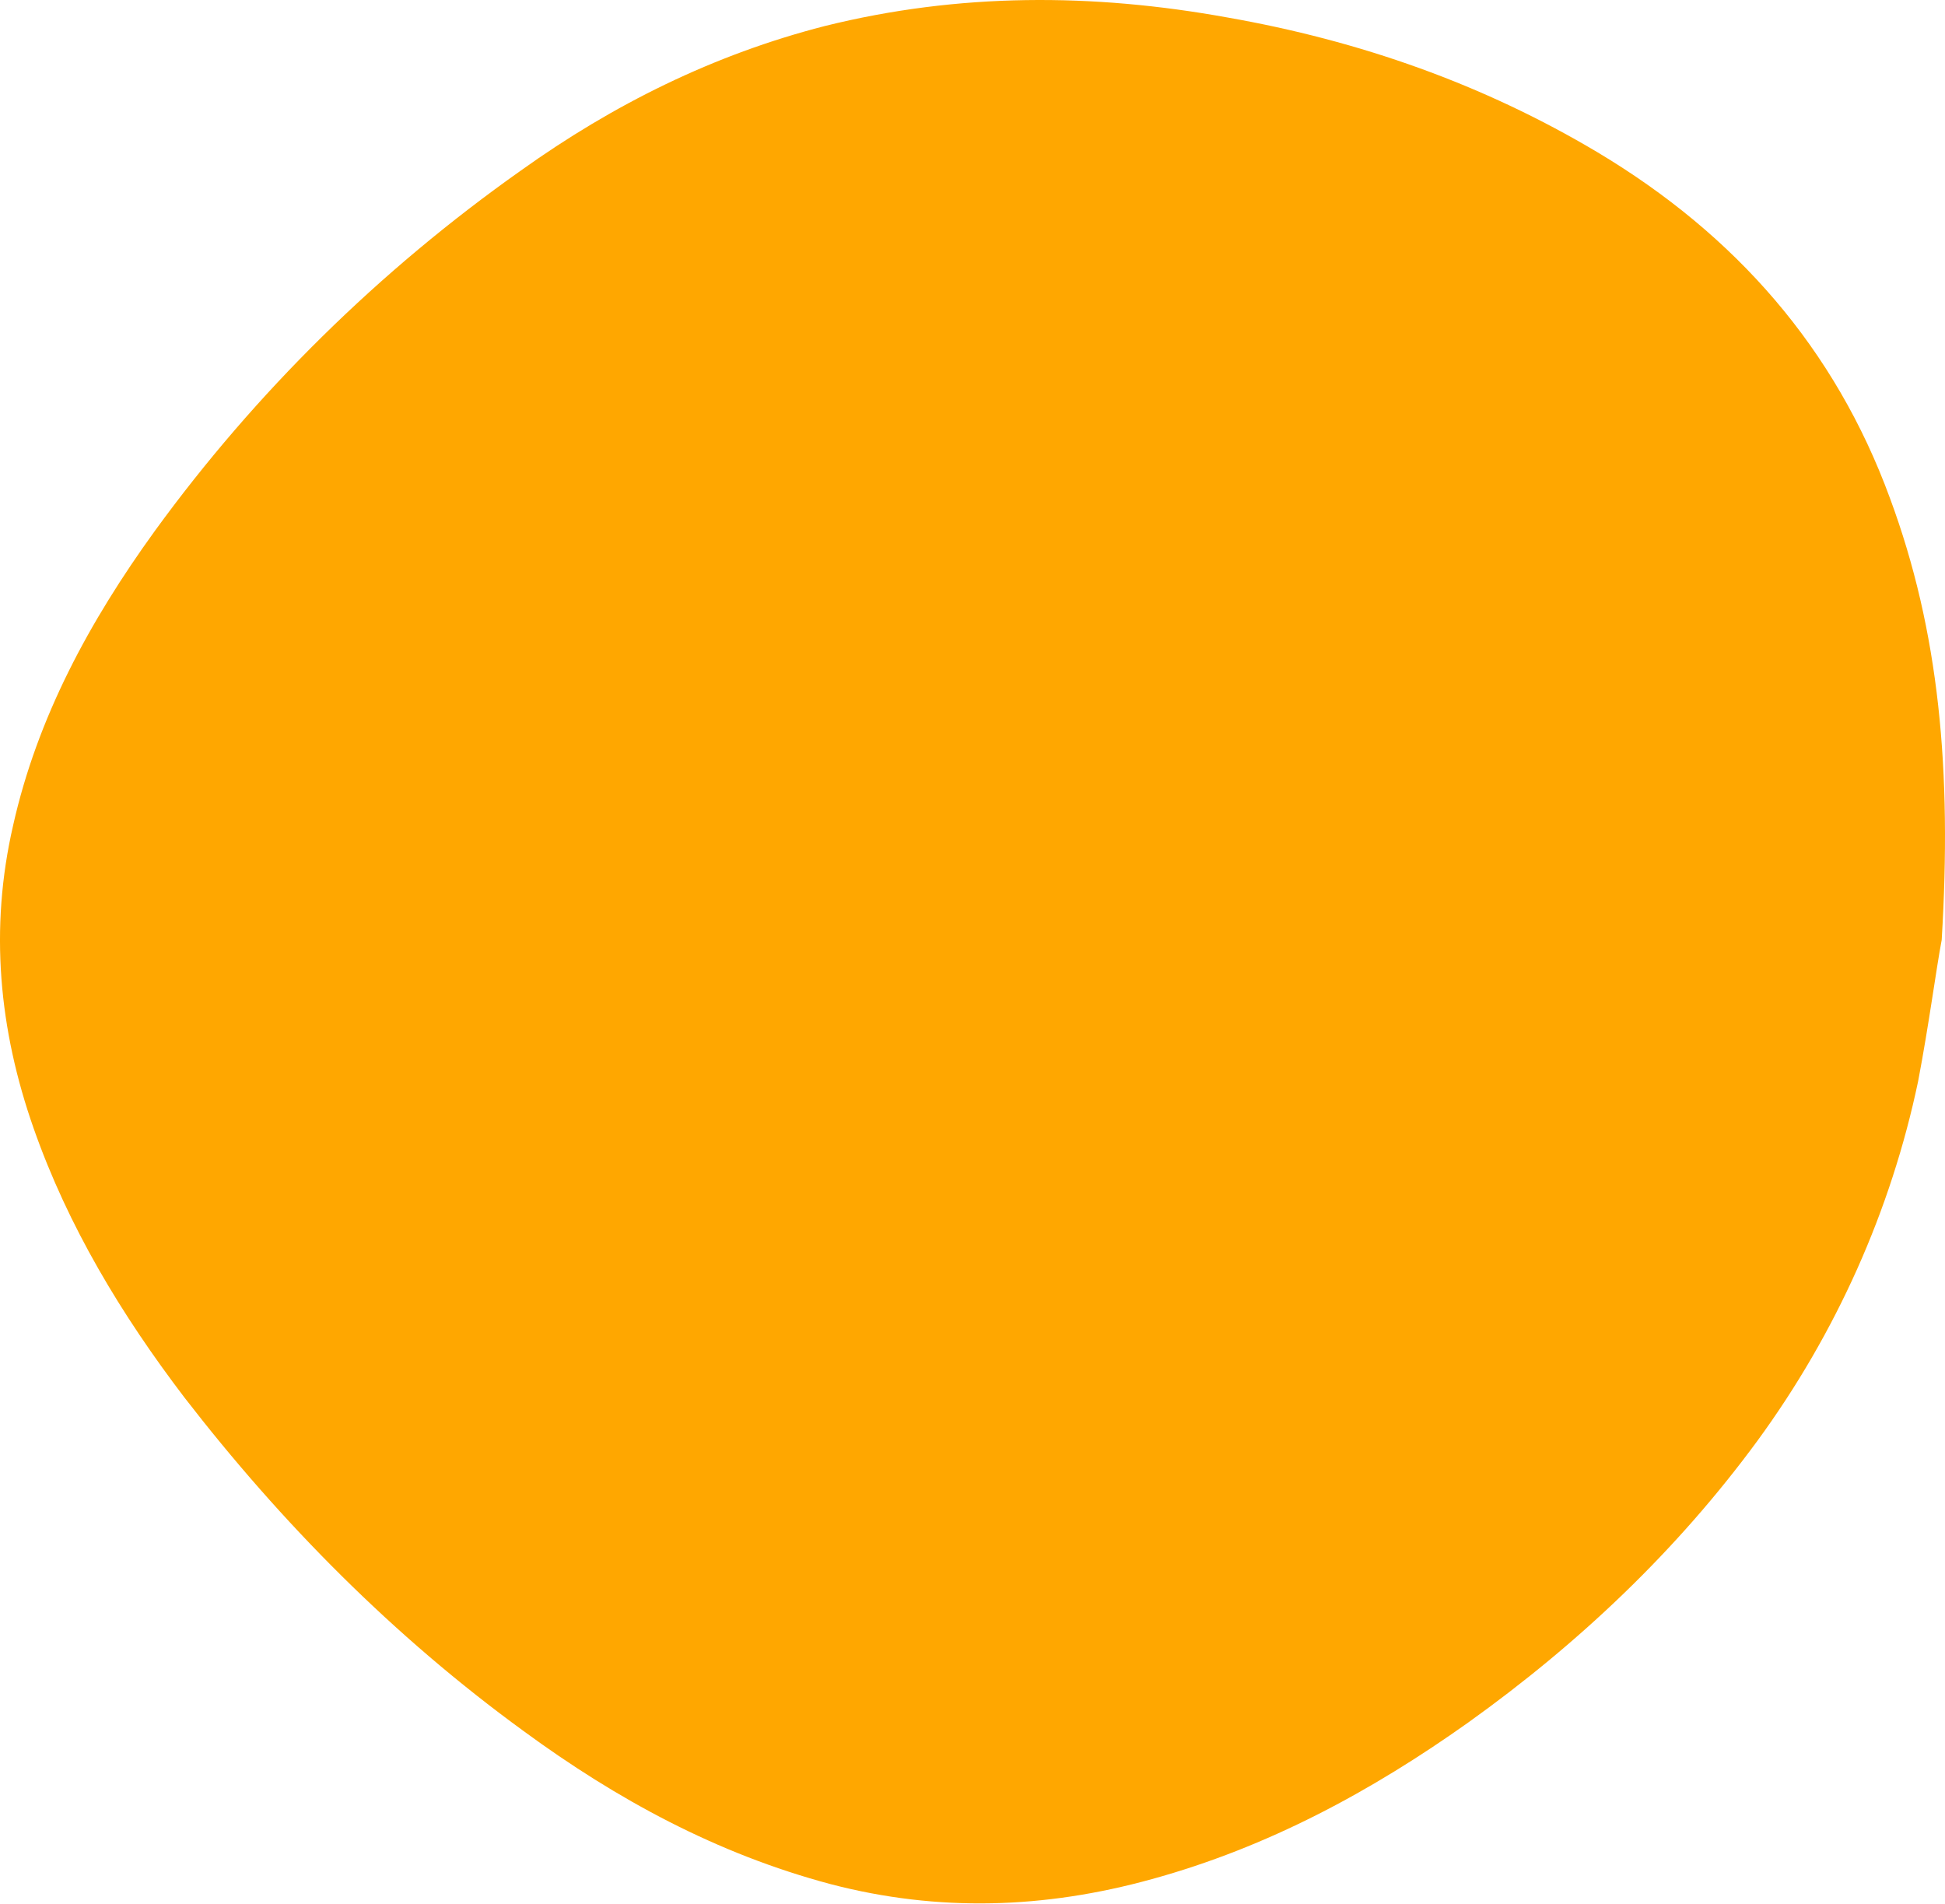
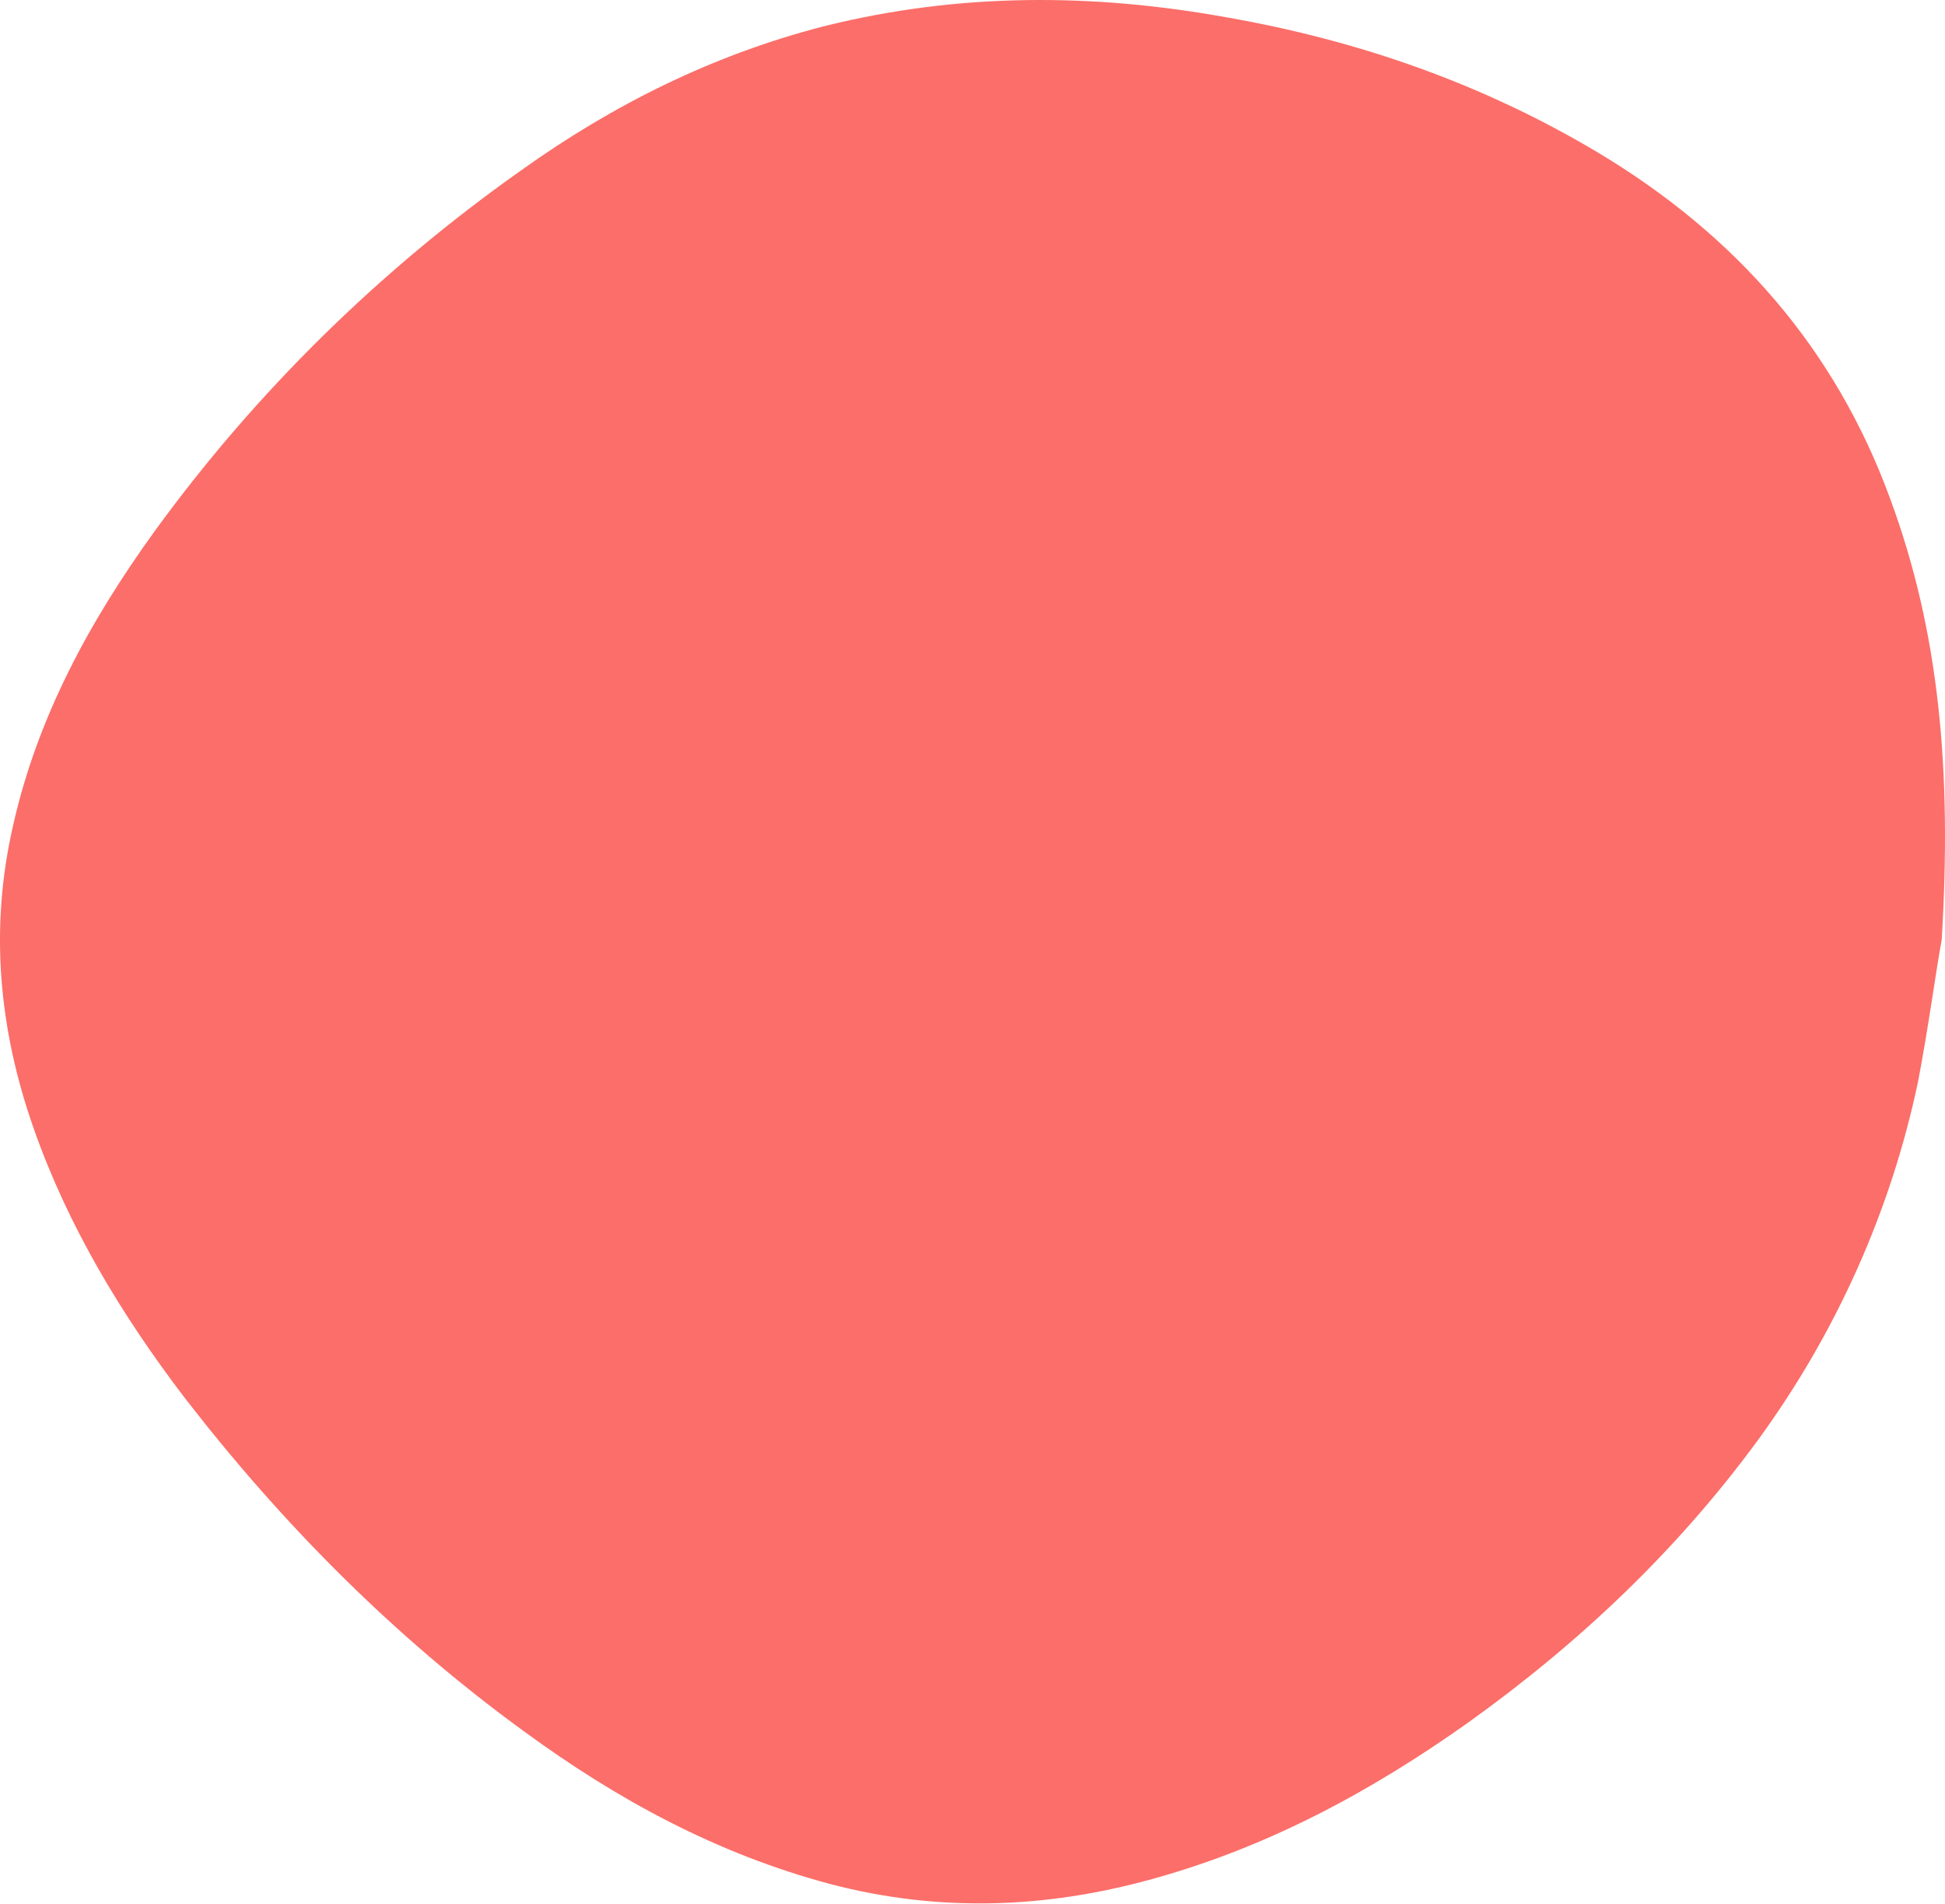
<svg xmlns="http://www.w3.org/2000/svg" width="372" height="364" viewBox="0 0 372 364">
-   <path fill="#FFA700" fill-rule="evenodd" d="M657.367,318.245 C659.328,350.627 656.924,377.228 647.458,402.771 C636.993,431.315 618.049,453.021 591.55,468.872 C569.683,481.905 546.057,490.213 520.748,494.658 C494.996,499.323 469.409,499.396 443.745,493.019 C422.46,487.565 403.289,478.018 385.623,465.386 C358.529,446.244 334.885,422.971 315.631,396.492 C303.103,379.183 293.143,360.794 288.512,340.169 C283.956,320.407 285.791,301.119 292.447,282.182 C299.028,263.453 309.215,246.581 321.249,230.779 C339.851,206.717 361.238,185.084 386.154,166.95 C403.934,153.917 423.093,143.471 444.897,137.677 C465.448,132.309 485.847,132.977 506.322,138.649 C528.493,144.746 548.285,155.435 566.773,168.565 C588.033,183.773 606.723,201.494 622.111,222.447 C637.202,243.09 647.672,266.51 652.862,291.231 C654.937,302.127 656.329,312.791 657.367,318.245 Z" transform="matrix(1 0 0 -1 -286 498)" />
+   <path fill="#FC6E69" fill-rule="evenodd" d="M657.367,318.245 C659.328,350.627 656.924,377.228 647.458,402.771 C636.993,431.315 618.049,453.021 591.55,468.872 C569.683,481.905 546.057,490.213 520.748,494.658 C494.996,499.323 469.409,499.396 443.745,493.019 C422.46,487.565 403.289,478.018 385.623,465.386 C358.529,446.244 334.885,422.971 315.631,396.492 C303.103,379.183 293.143,360.794 288.512,340.169 C283.956,320.407 285.791,301.119 292.447,282.182 C299.028,263.453 309.215,246.581 321.249,230.779 C339.851,206.717 361.238,185.084 386.154,166.95 C403.934,153.917 423.093,143.471 444.897,137.677 C465.448,132.309 485.847,132.977 506.322,138.649 C528.493,144.746 548.285,155.435 566.773,168.565 C588.033,183.773 606.723,201.494 622.111,222.447 C637.202,243.09 647.672,266.51 652.862,291.231 C654.937,302.127 656.329,312.791 657.367,318.245 Z" transform="matrix(1 0 0 -1 -286 498)" />
</svg>
